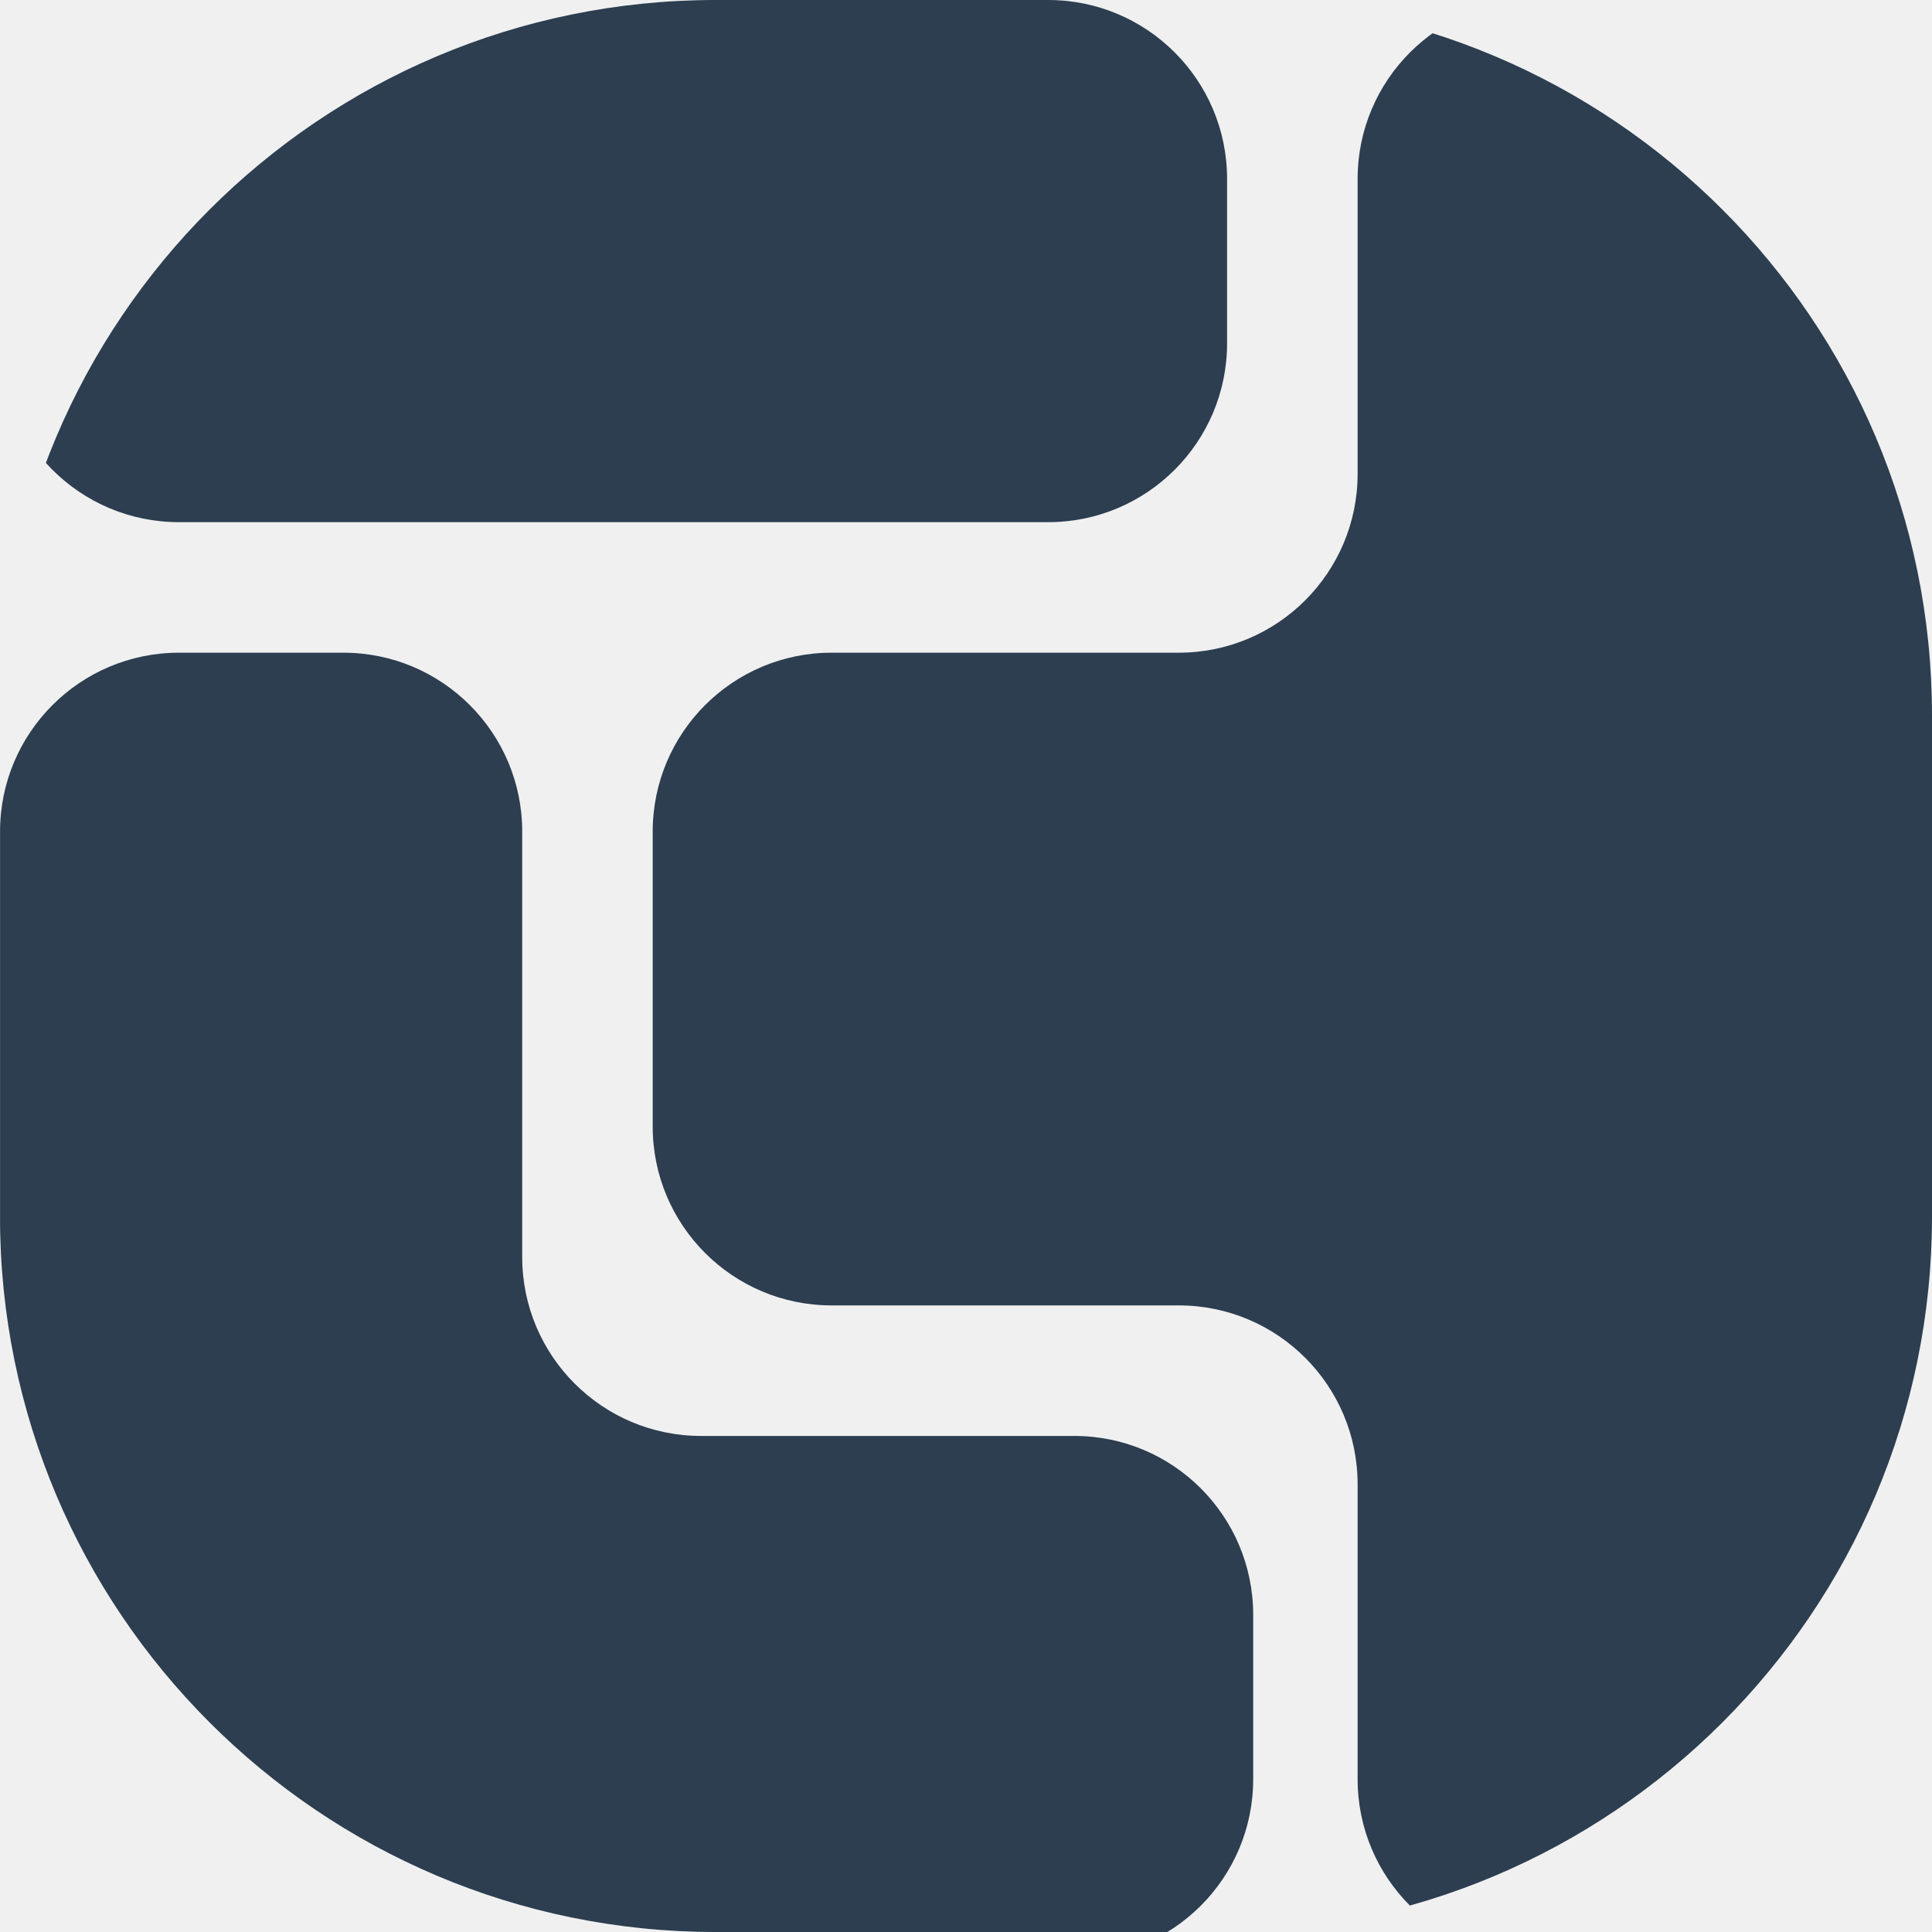
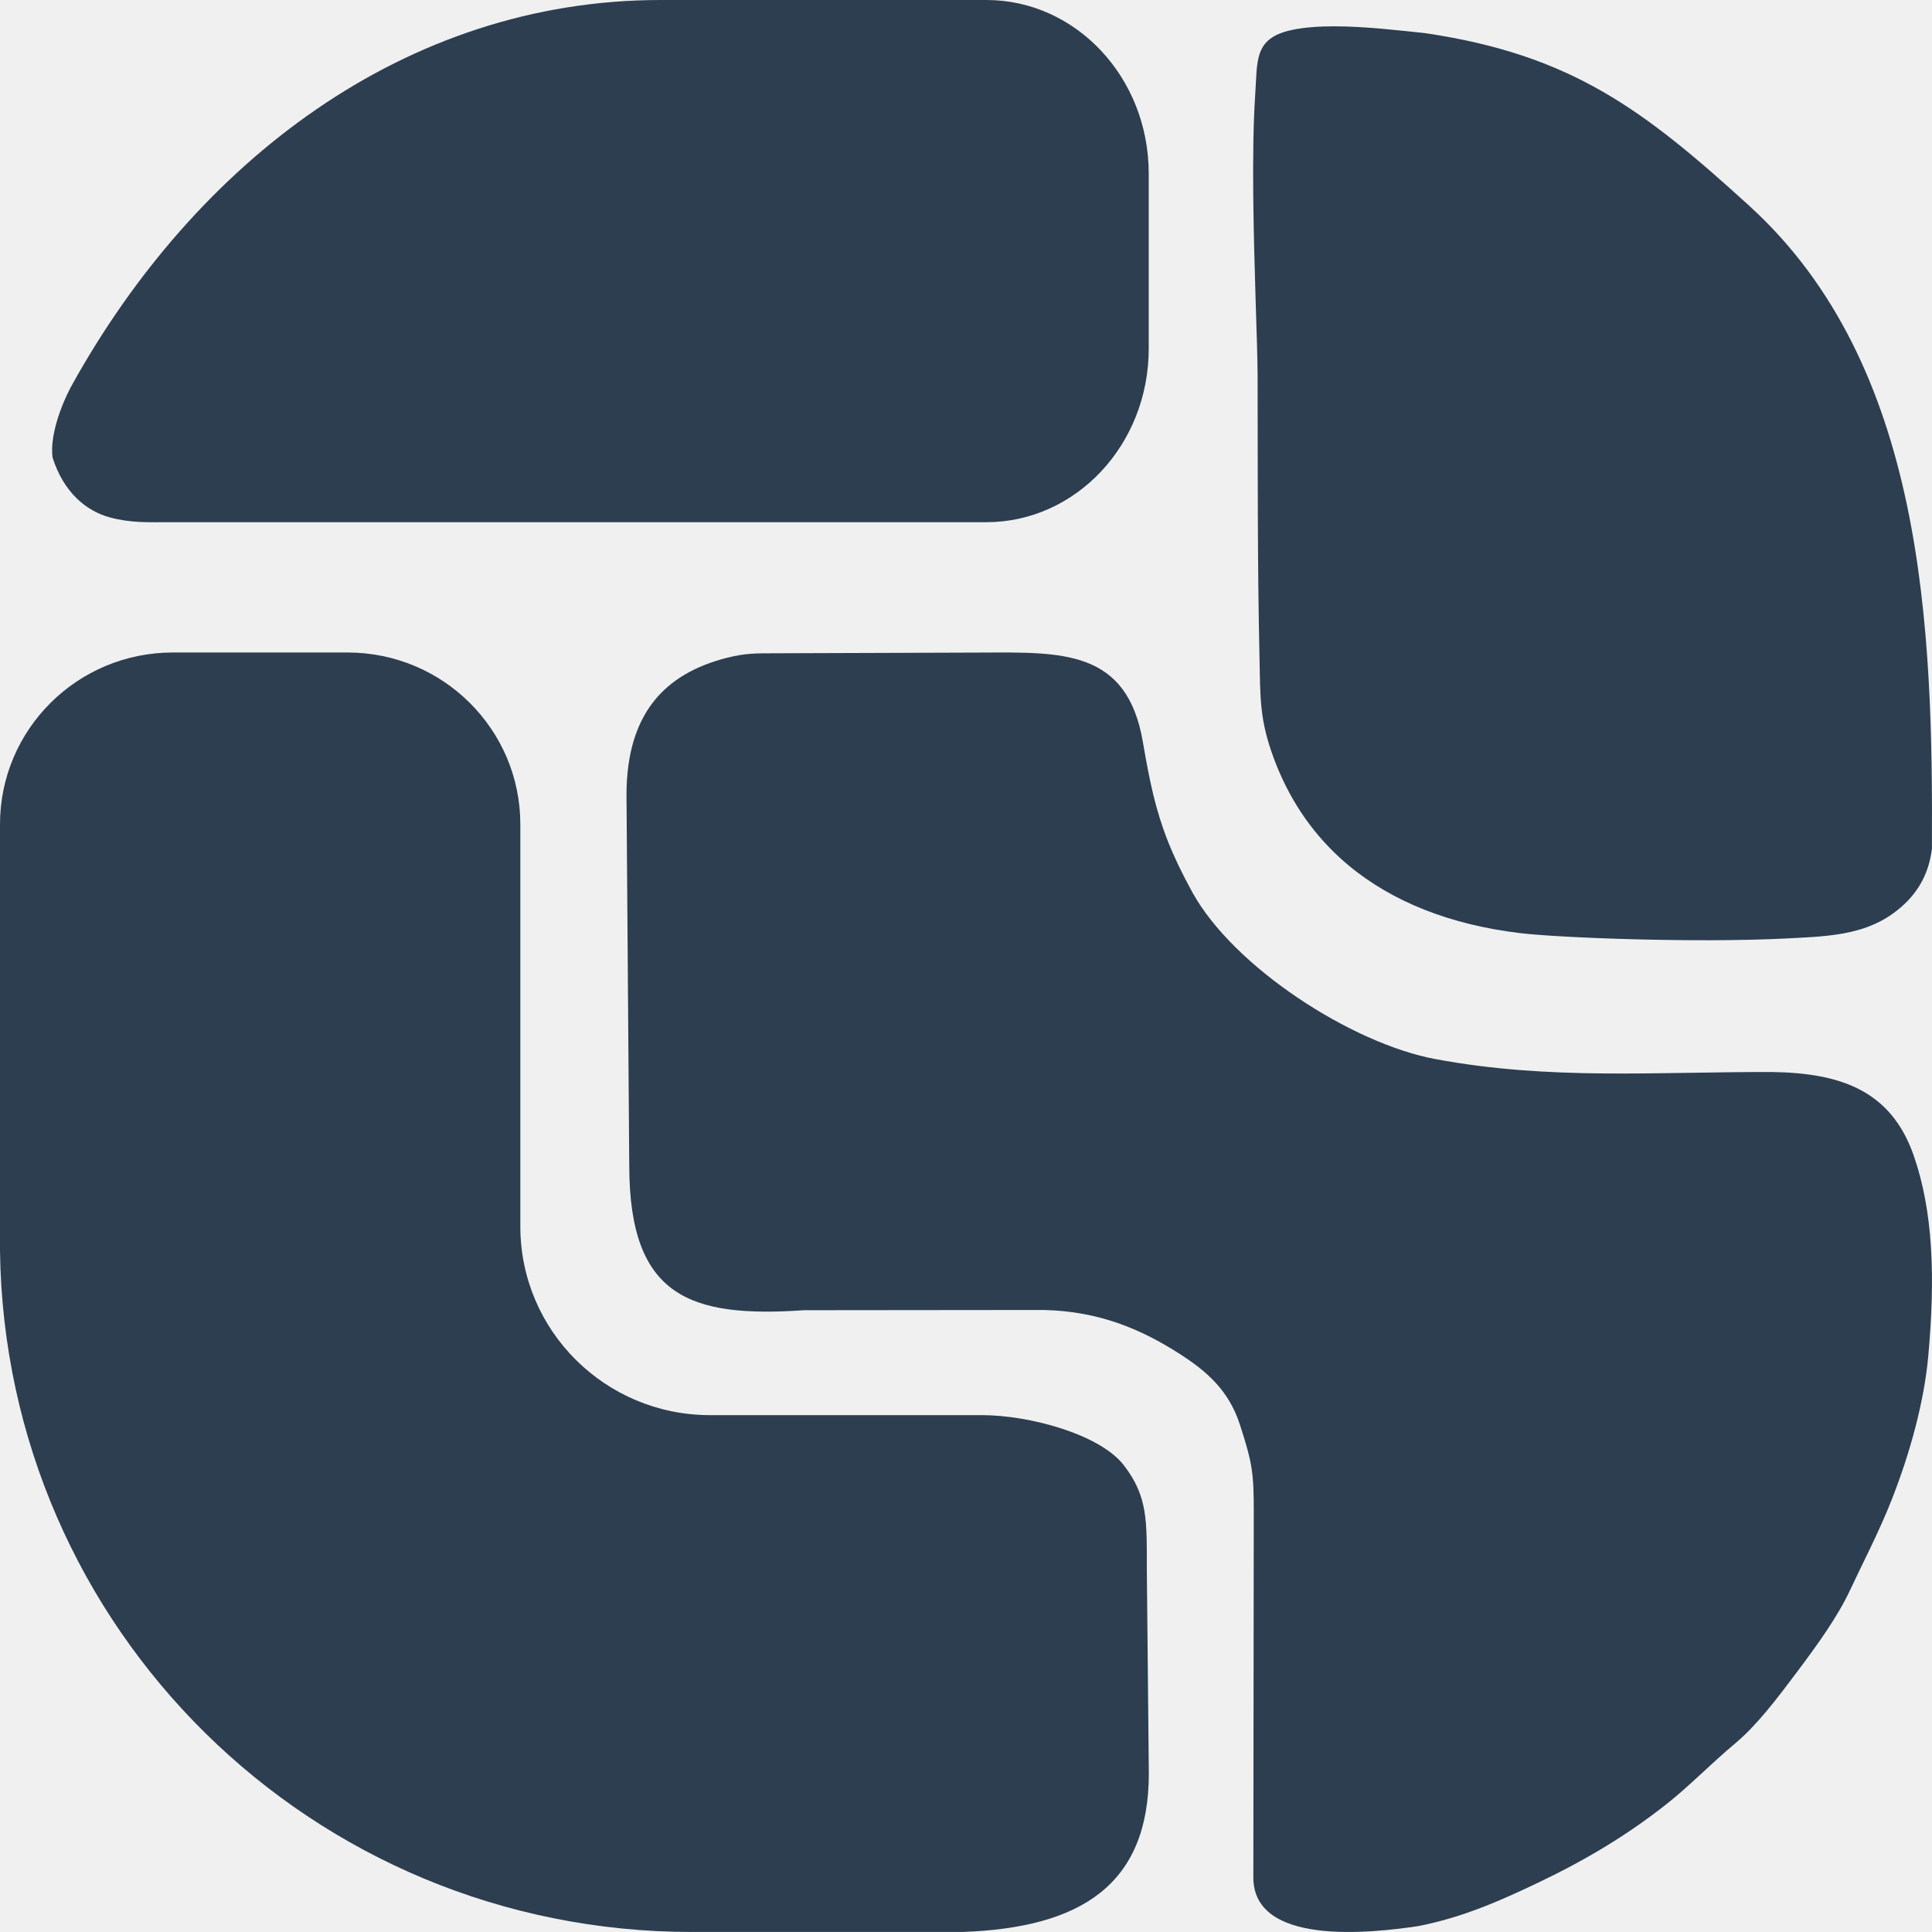
<svg xmlns="http://www.w3.org/2000/svg" width="74" height="74" viewBox="0 0 74 74" fill="none">
-   <g clip-path="url(#clip0_6227_458222)">
-     <path d="M75 68.148C75 71.932 71.932 75 68.148 75H58.852C55.068 75 52 71.932 52 68.148V56.852C52 53.068 48.932 50 45.148 50H31.852C28.068 50 25 46.932 25 43.148V31.852C25 28.068 28.068 25 31.852 25H45.148C48.932 25 52 21.932 52 18.148V6.852C52 3.068 55.068 0 58.852 0H68.148C71.932 0 75 3.068 75 6.852V68.148Z" fill="#2C3E50" />
-     <rect width="47" height="20" rx="6.852" fill="#2C3E50" />
-     <path d="M20.002 48.148C20.002 51.932 23.07 55 26.854 55H41.148C44.932 55 48 58.068 48 61.852V68.148C48 71.932 44.932 75 41.148 75H6.852C3.068 75 0 71.932 0 68.148V55.001C0 55 0 55 0.001 55C0.002 55 0.002 55 0.002 54.999V31.852C0.002 28.068 3.07 25 6.854 25H13.15C16.934 25 20.002 28.068 20.002 31.852V48.148Z" fill="#2C3E50" />
-   </g>
-   <defs>
-     <clipPath id="clip0_6227_458222">
-       <rect width="74" height="74" rx="27.407" fill="white" />
-     </clipPath>
-   </defs>
+   <path fill-rule="evenodd" clip-rule="evenodd" d="M25.312 0H37.782C41.2 0 43.999 2.959 43.999 6.649V13.352C43.999 17.042 41.2 20.001 37.782 20.001H6.574C5.647 20.001 5.028 20.035 4.22 19.821C3.28 19.571 2.431 18.836 2.015 17.529C1.96 17.147 2.027 16.66 2.175 16.149C2.325 15.633 2.548 15.123 2.771 14.721C7.489 6.234 15.5 0 25.312 0Z" fill="#2C3E50" />
+   <path fill-rule="evenodd" clip-rule="evenodd" d="M6.619 24.992H13.311C16.967 24.992 19.93 27.939 19.93 31.575V46.977C19.93 50.969 23.182 54.203 27.195 54.203H37.61C39.427 54.203 42.133 54.936 43.048 56.126C43.97 57.325 43.926 58.261 43.926 60.117L44.003 67.929C44.003 72.2 41.392 73.841 36.858 73.999H26.516C11.942 74.005 0.19 62.377 0 47.905V31.575C0 27.939 2.963 24.992 6.619 24.992Z" fill="#2C3E50" />
+   <path fill-rule="evenodd" clip-rule="evenodd" d="M51.115 1.008C52.318 1.009 53.612 1.169 54.569 1.267C60.199 2.094 62.965 4.21 67 7.882C73.726 14.003 74.039 24.066 73.997 32.496C73.892 33.419 73.498 34.072 73.034 34.539C71.766 35.814 70.195 35.853 68.489 35.942C64.964 36.124 59.741 35.92 58.247 35.743C55.55 35.423 53.319 34.539 51.638 33.133C51.518 33.033 51.402 32.931 51.288 32.825C50.193 31.814 49.348 30.552 48.789 29.043C48.239 27.559 48.276 26.748 48.242 25.203C48.161 21.596 48.178 17.996 48.169 14.355C48.167 13.771 48.132 12.741 48.094 11.517C48.056 10.289 48.015 8.859 48.002 7.464C47.989 6.067 48.005 4.713 48.077 3.634C48.167 2.317 48.021 1.463 49.472 1.15C49.948 1.047 50.513 1.007 51.115 1.008Z" fill="#2C3E50" />
+   <path fill-rule="evenodd" clip-rule="evenodd" d="M23.996 30.389C24.019 27.401 25.389 25.815 27.853 25.193C28.575 25.011 28.971 25.025 29.702 25.022L37.585 24.995C40.663 24.984 43.17 24.863 43.776 28.426C43.905 29.184 44.027 29.834 44.173 30.438C44.477 31.689 44.884 32.748 45.671 34.178C47.246 37.038 51.765 39.966 54.973 40.564C59.372 41.385 63.415 41.048 67.892 41.061C70.426 41.103 72.415 41.718 73.3 44.261C74.044 46.399 74.13 48.917 73.857 51.942C73.7 53.682 73.165 55.642 72.453 57.451C71.956 58.712 71.331 59.897 70.865 60.898C70.39 61.919 69.615 62.995 68.795 64.086C68.055 65.071 67.289 66.085 66.462 66.776C65.52 67.564 64.701 68.416 63.831 69.102C62.275 70.327 60.681 71.273 58.826 72.153C57.522 72.772 56.033 73.444 54.312 73.776C52.486 74.047 48.006 74.541 48.006 71.91L48.022 57.952C48.024 56.438 47.977 56.057 47.485 54.548C47.061 53.249 46.21 52.518 45.209 51.873C43.73 50.92 42.105 50.22 39.971 50.175L30.802 50.184C26.441 50.48 24.119 49.684 24.102 44.683L23.996 30.389Z" fill="#2C3E50" />
</svg>
